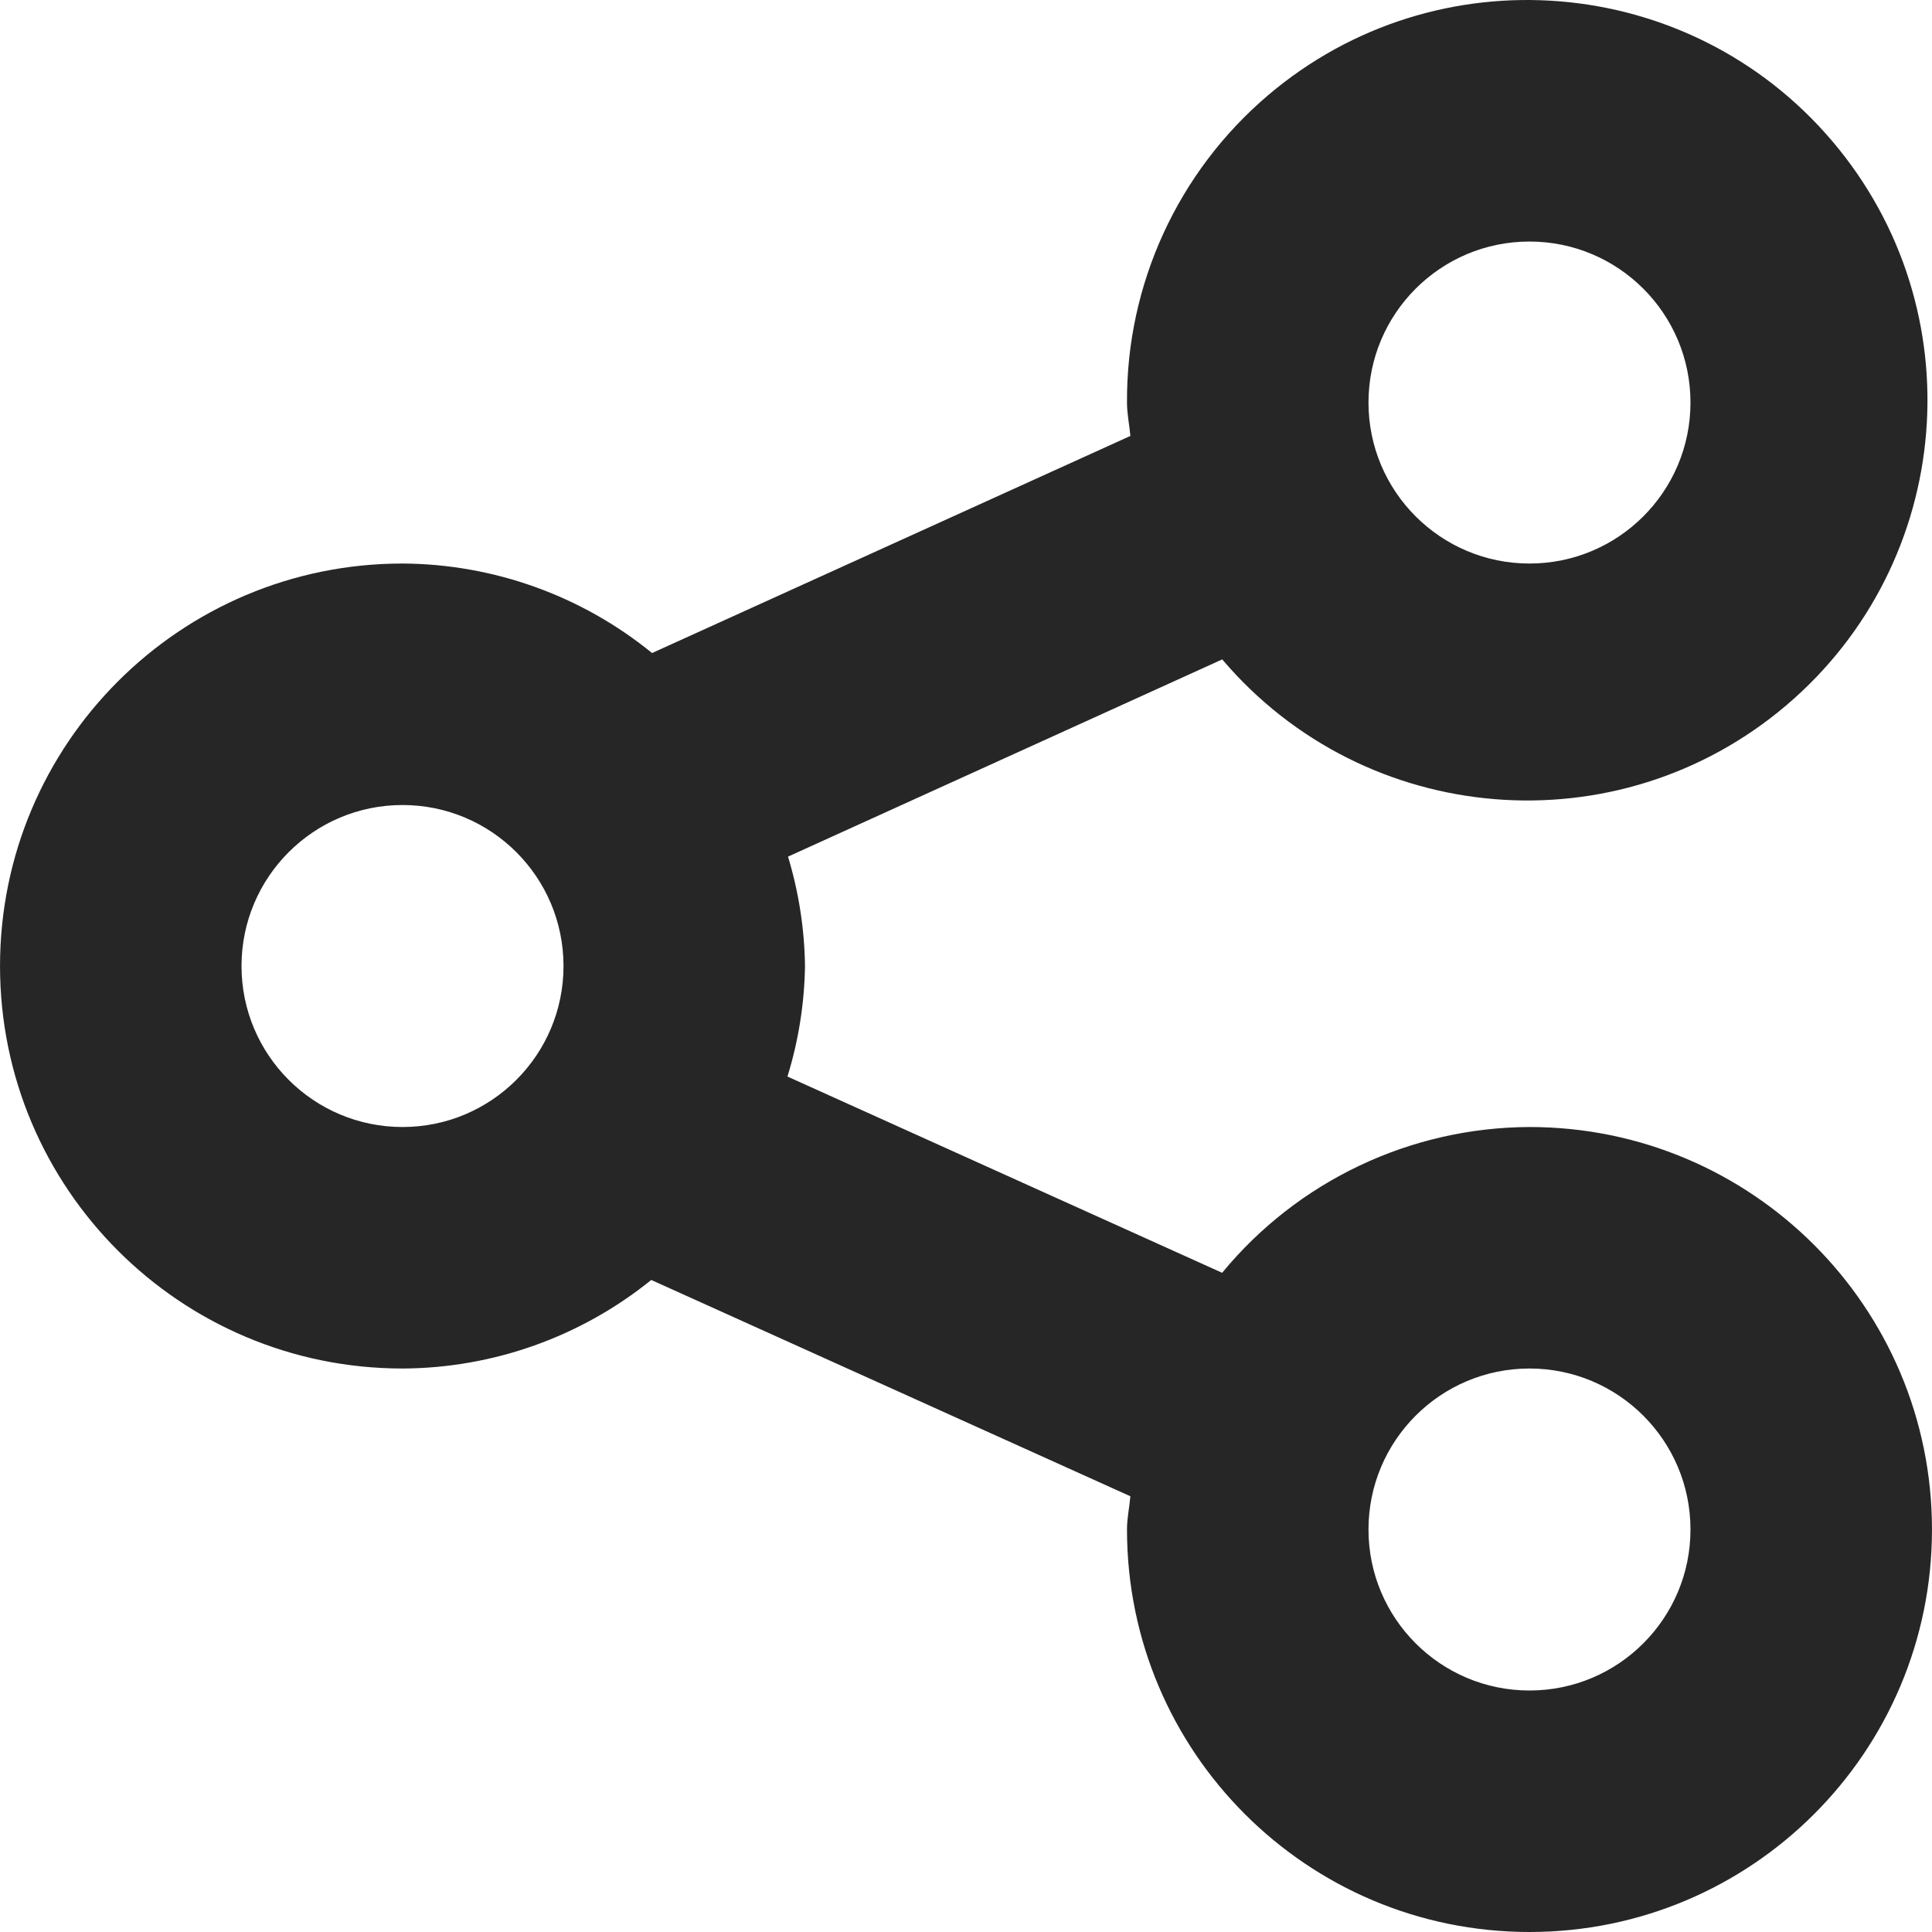
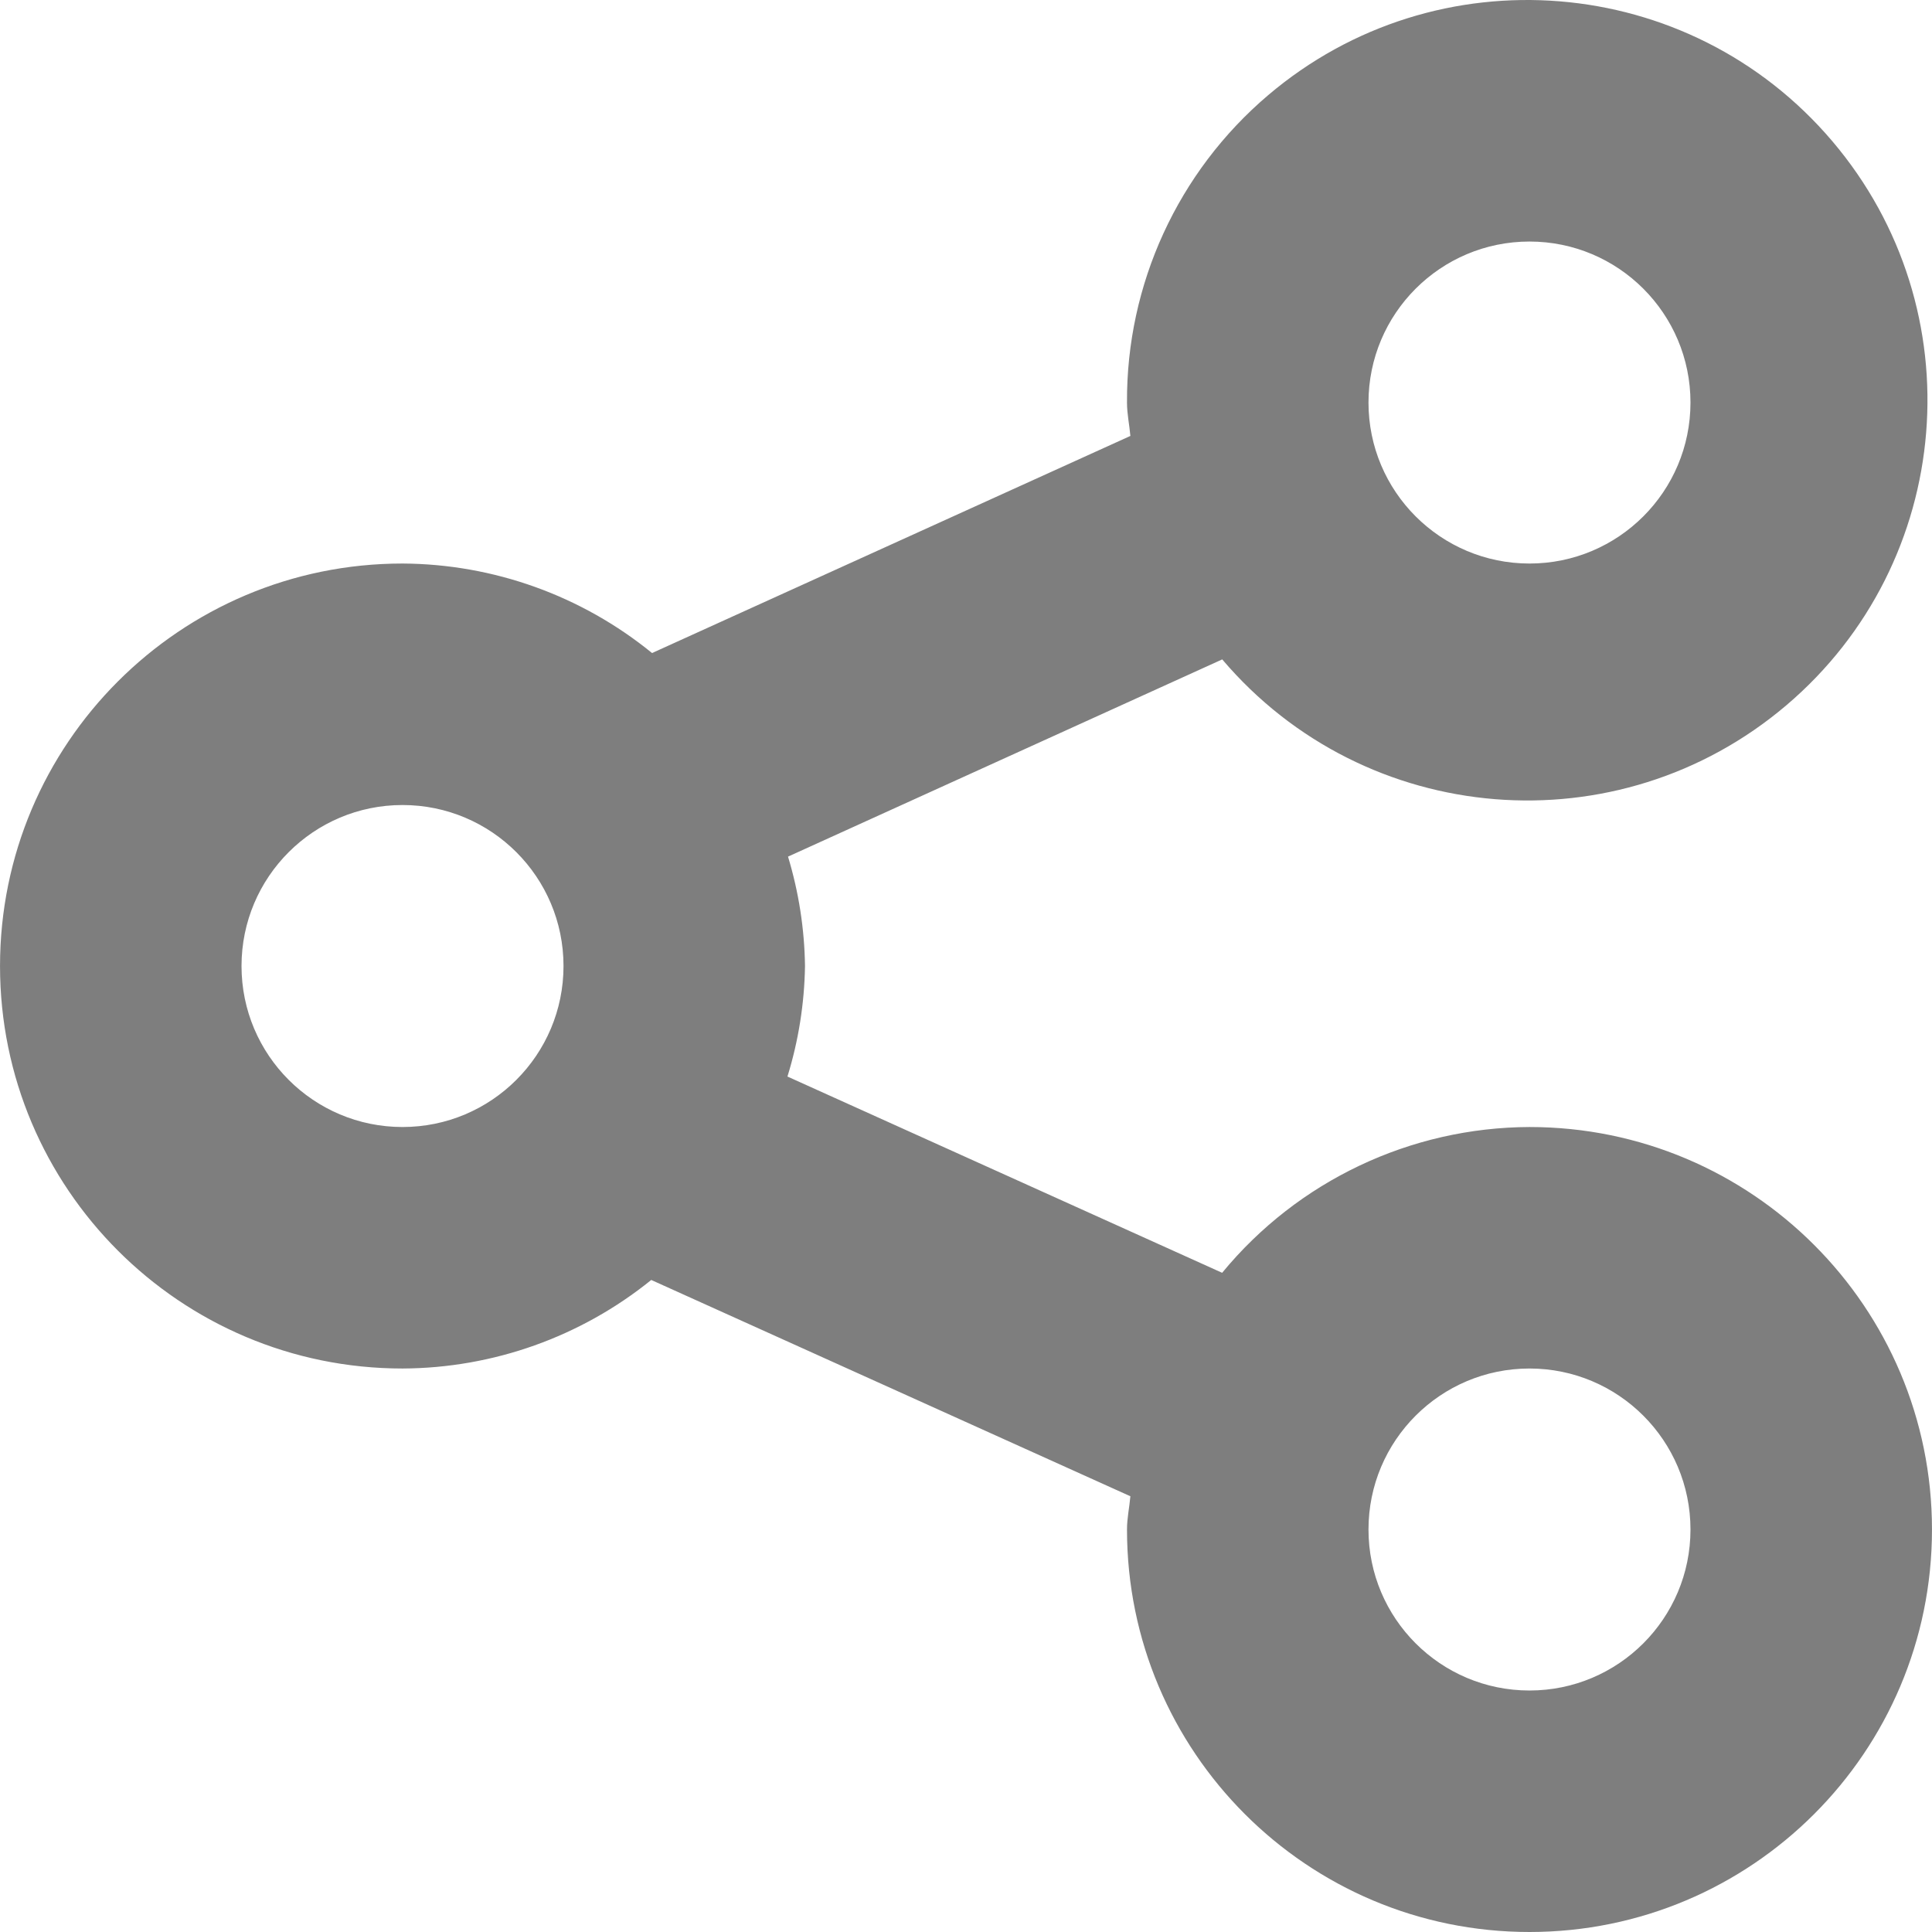
- <svg xmlns="http://www.w3.org/2000/svg" version="1.1" id="Capa_1" x="0px" y="0px" viewBox="0 0 512.012 512.012" style="enable-background:new 0 0 512.012 512.012;" xml:space="preserve" width="512" height="512" fill="#262626">
+ <svg xmlns="http://www.w3.org/2000/svg" version="1.1" id="Capa_1" x="0px" y="0px" viewBox="0 0 512.012 512.012" style="enable-background:new 0 0 512.012 512.012;" xml:space="preserve" width="512" height="512" fill="#7e7e7e">
  <g>
    <path d="M405.339,298.678c-31.546,0.117-61.402,14.278-81.451,38.635l-115.2-52.011c2.93-9.494,4.496-19.356,4.651-29.291   c-0.138-9.827-1.653-19.586-4.501-28.992l115.072-52.267c37.932,44.641,104.871,50.08,149.512,12.149S523.502,82.031,485.57,37.39   S380.7-12.691,336.059,25.241c-23.88,20.291-37.565,50.102-37.386,81.437c0,3.029,0.64,5.888,0.896,8.853l-126.763,57.536   c-18.688-15.229-42.026-23.601-66.133-23.723c-58.91,0-106.667,47.756-106.667,106.667s47.756,106.667,106.667,106.667   c24.003-0.098,47.255-8.376,65.92-23.467l126.976,57.323c-0.256,2.965-0.896,5.803-0.896,8.811   c0,58.91,47.756,106.667,106.667,106.667s106.667-47.756,106.667-106.667S464.25,298.678,405.339,298.678z M405.339,64.012   c23.564,0,42.667,19.103,42.667,42.667s-19.103,42.667-42.667,42.667c-23.564,0-42.667-19.103-42.667-42.667   S381.775,64.012,405.339,64.012z M106.673,298.678c-23.564,0-42.667-19.103-42.667-42.667s19.103-42.667,42.667-42.667   s42.667,19.103,42.667,42.667S130.237,298.678,106.673,298.678z M405.339,448.012c-23.564,0-42.667-19.102-42.667-42.667   s19.103-42.667,42.667-42.667c23.564,0,42.667,19.102,42.667,42.667S428.903,448.012,405.339,448.012z" />
  </g>
</svg>
